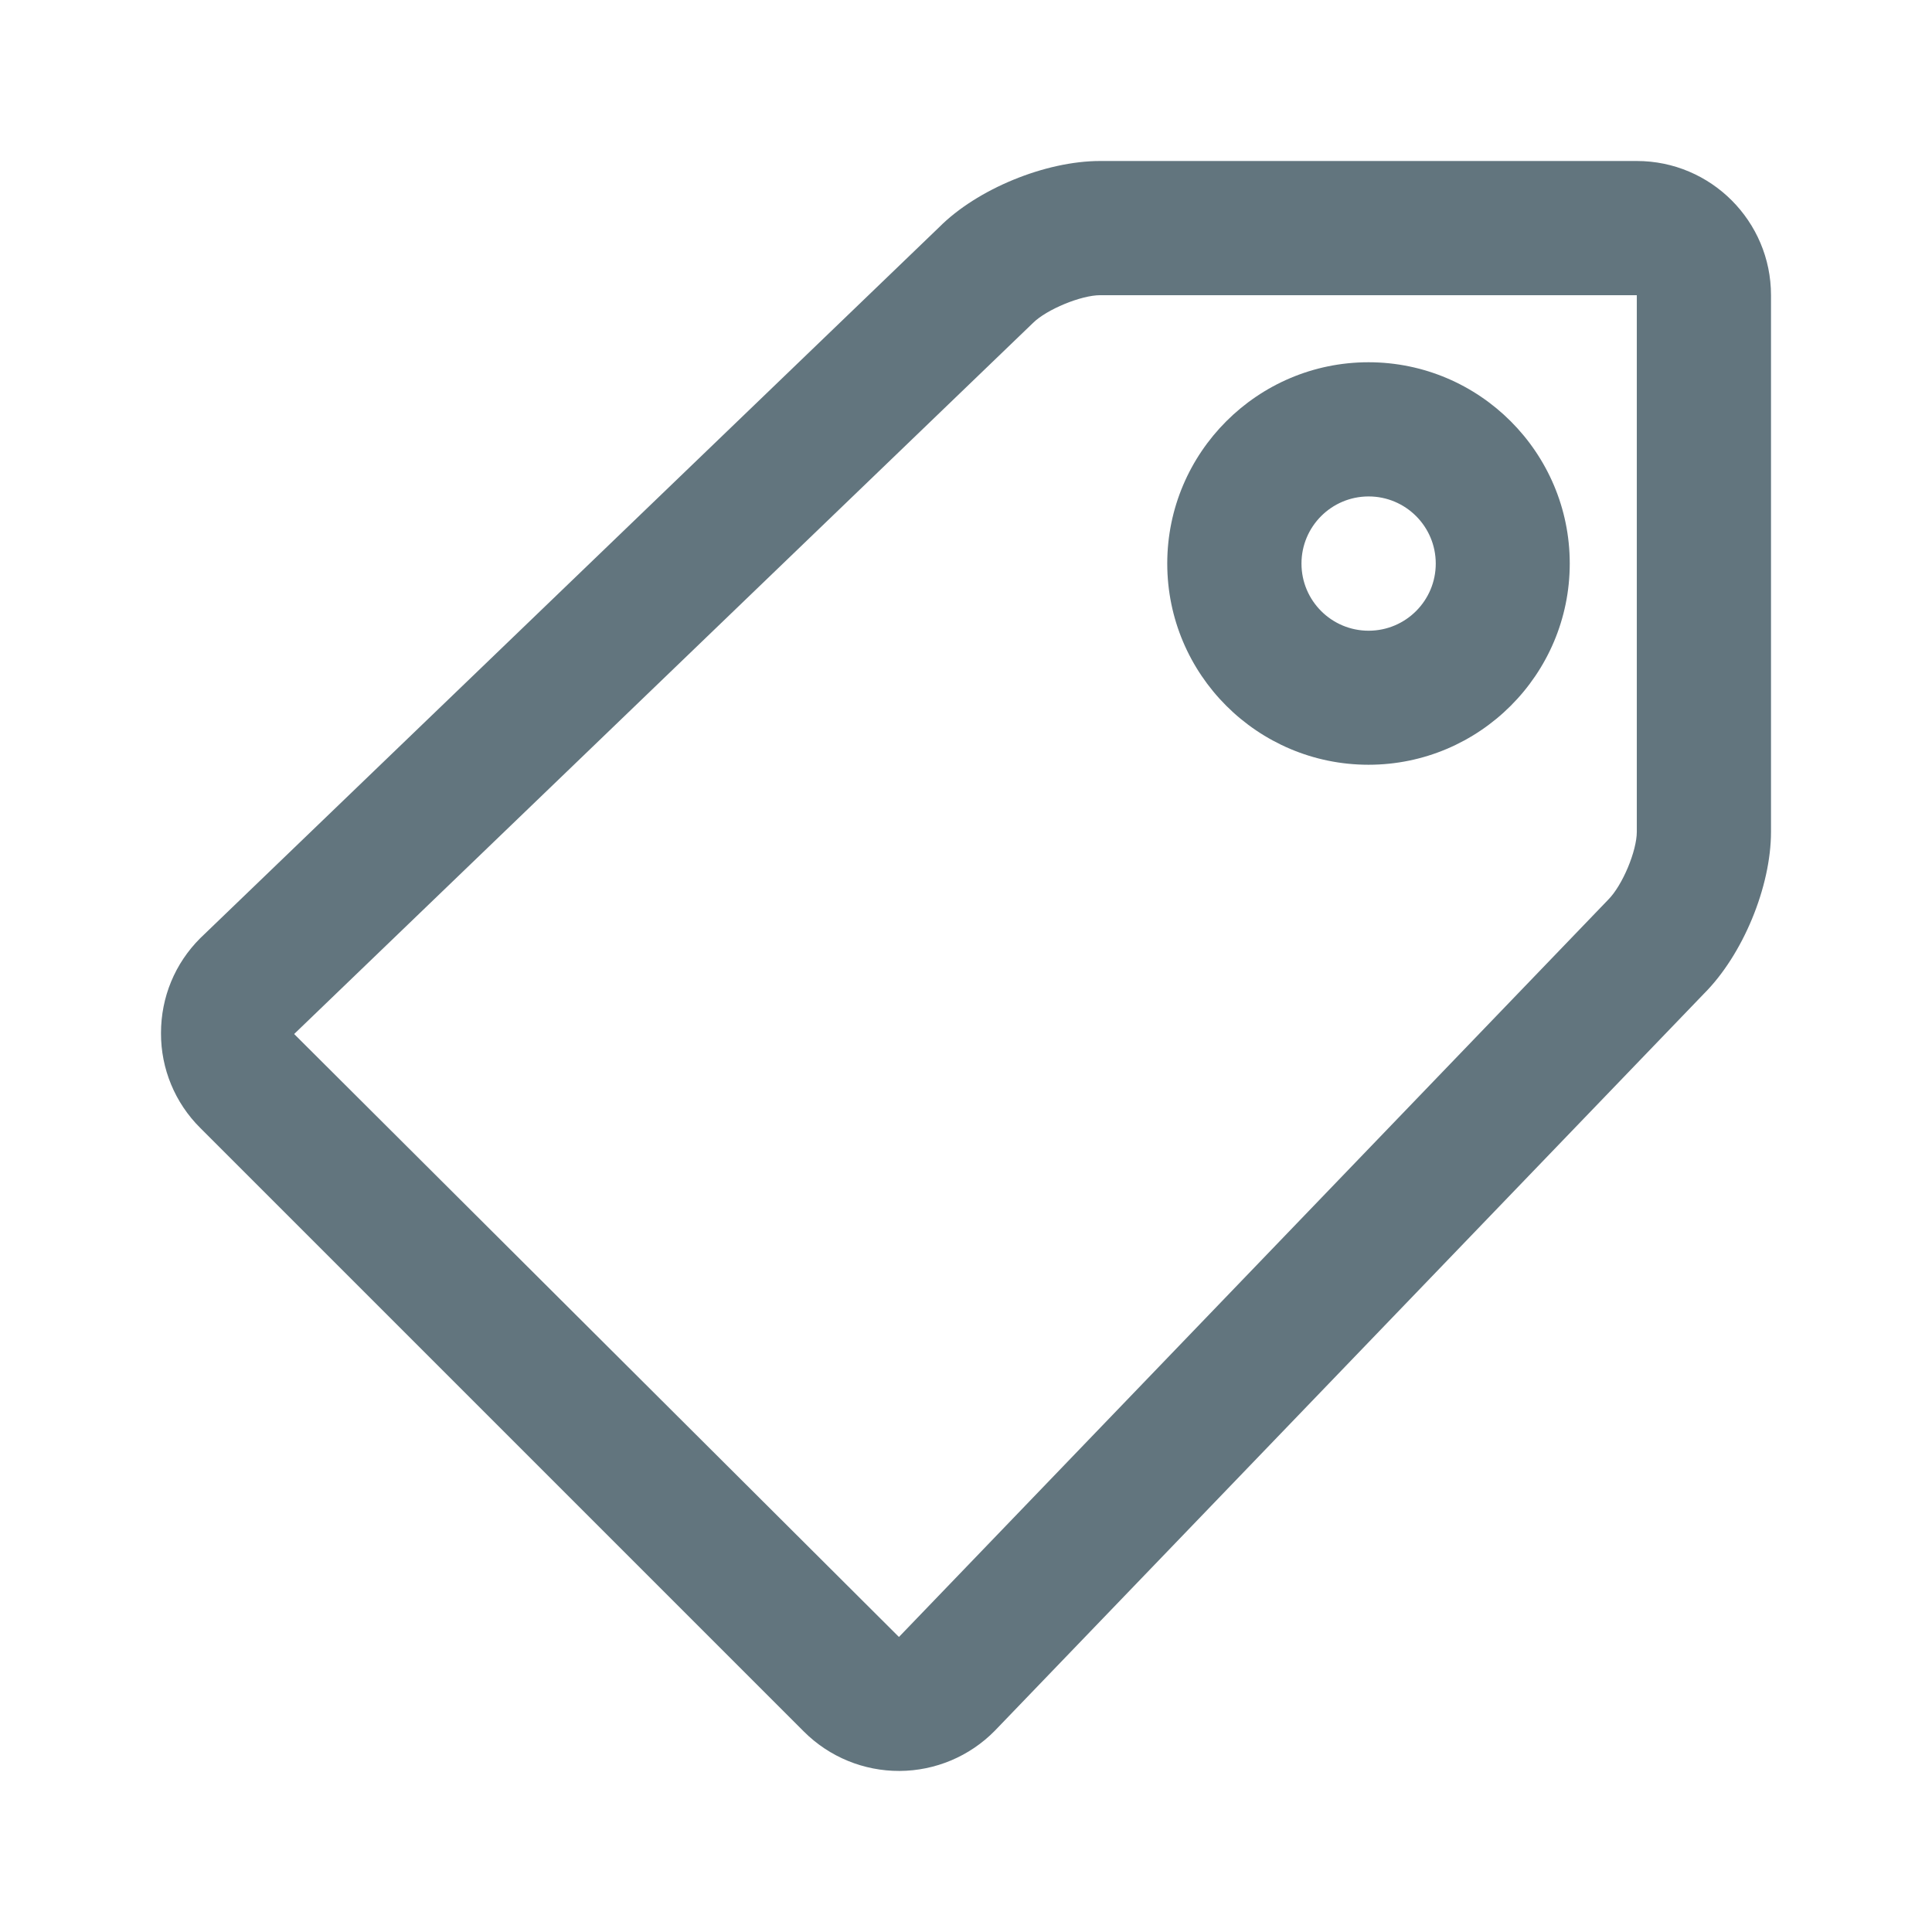
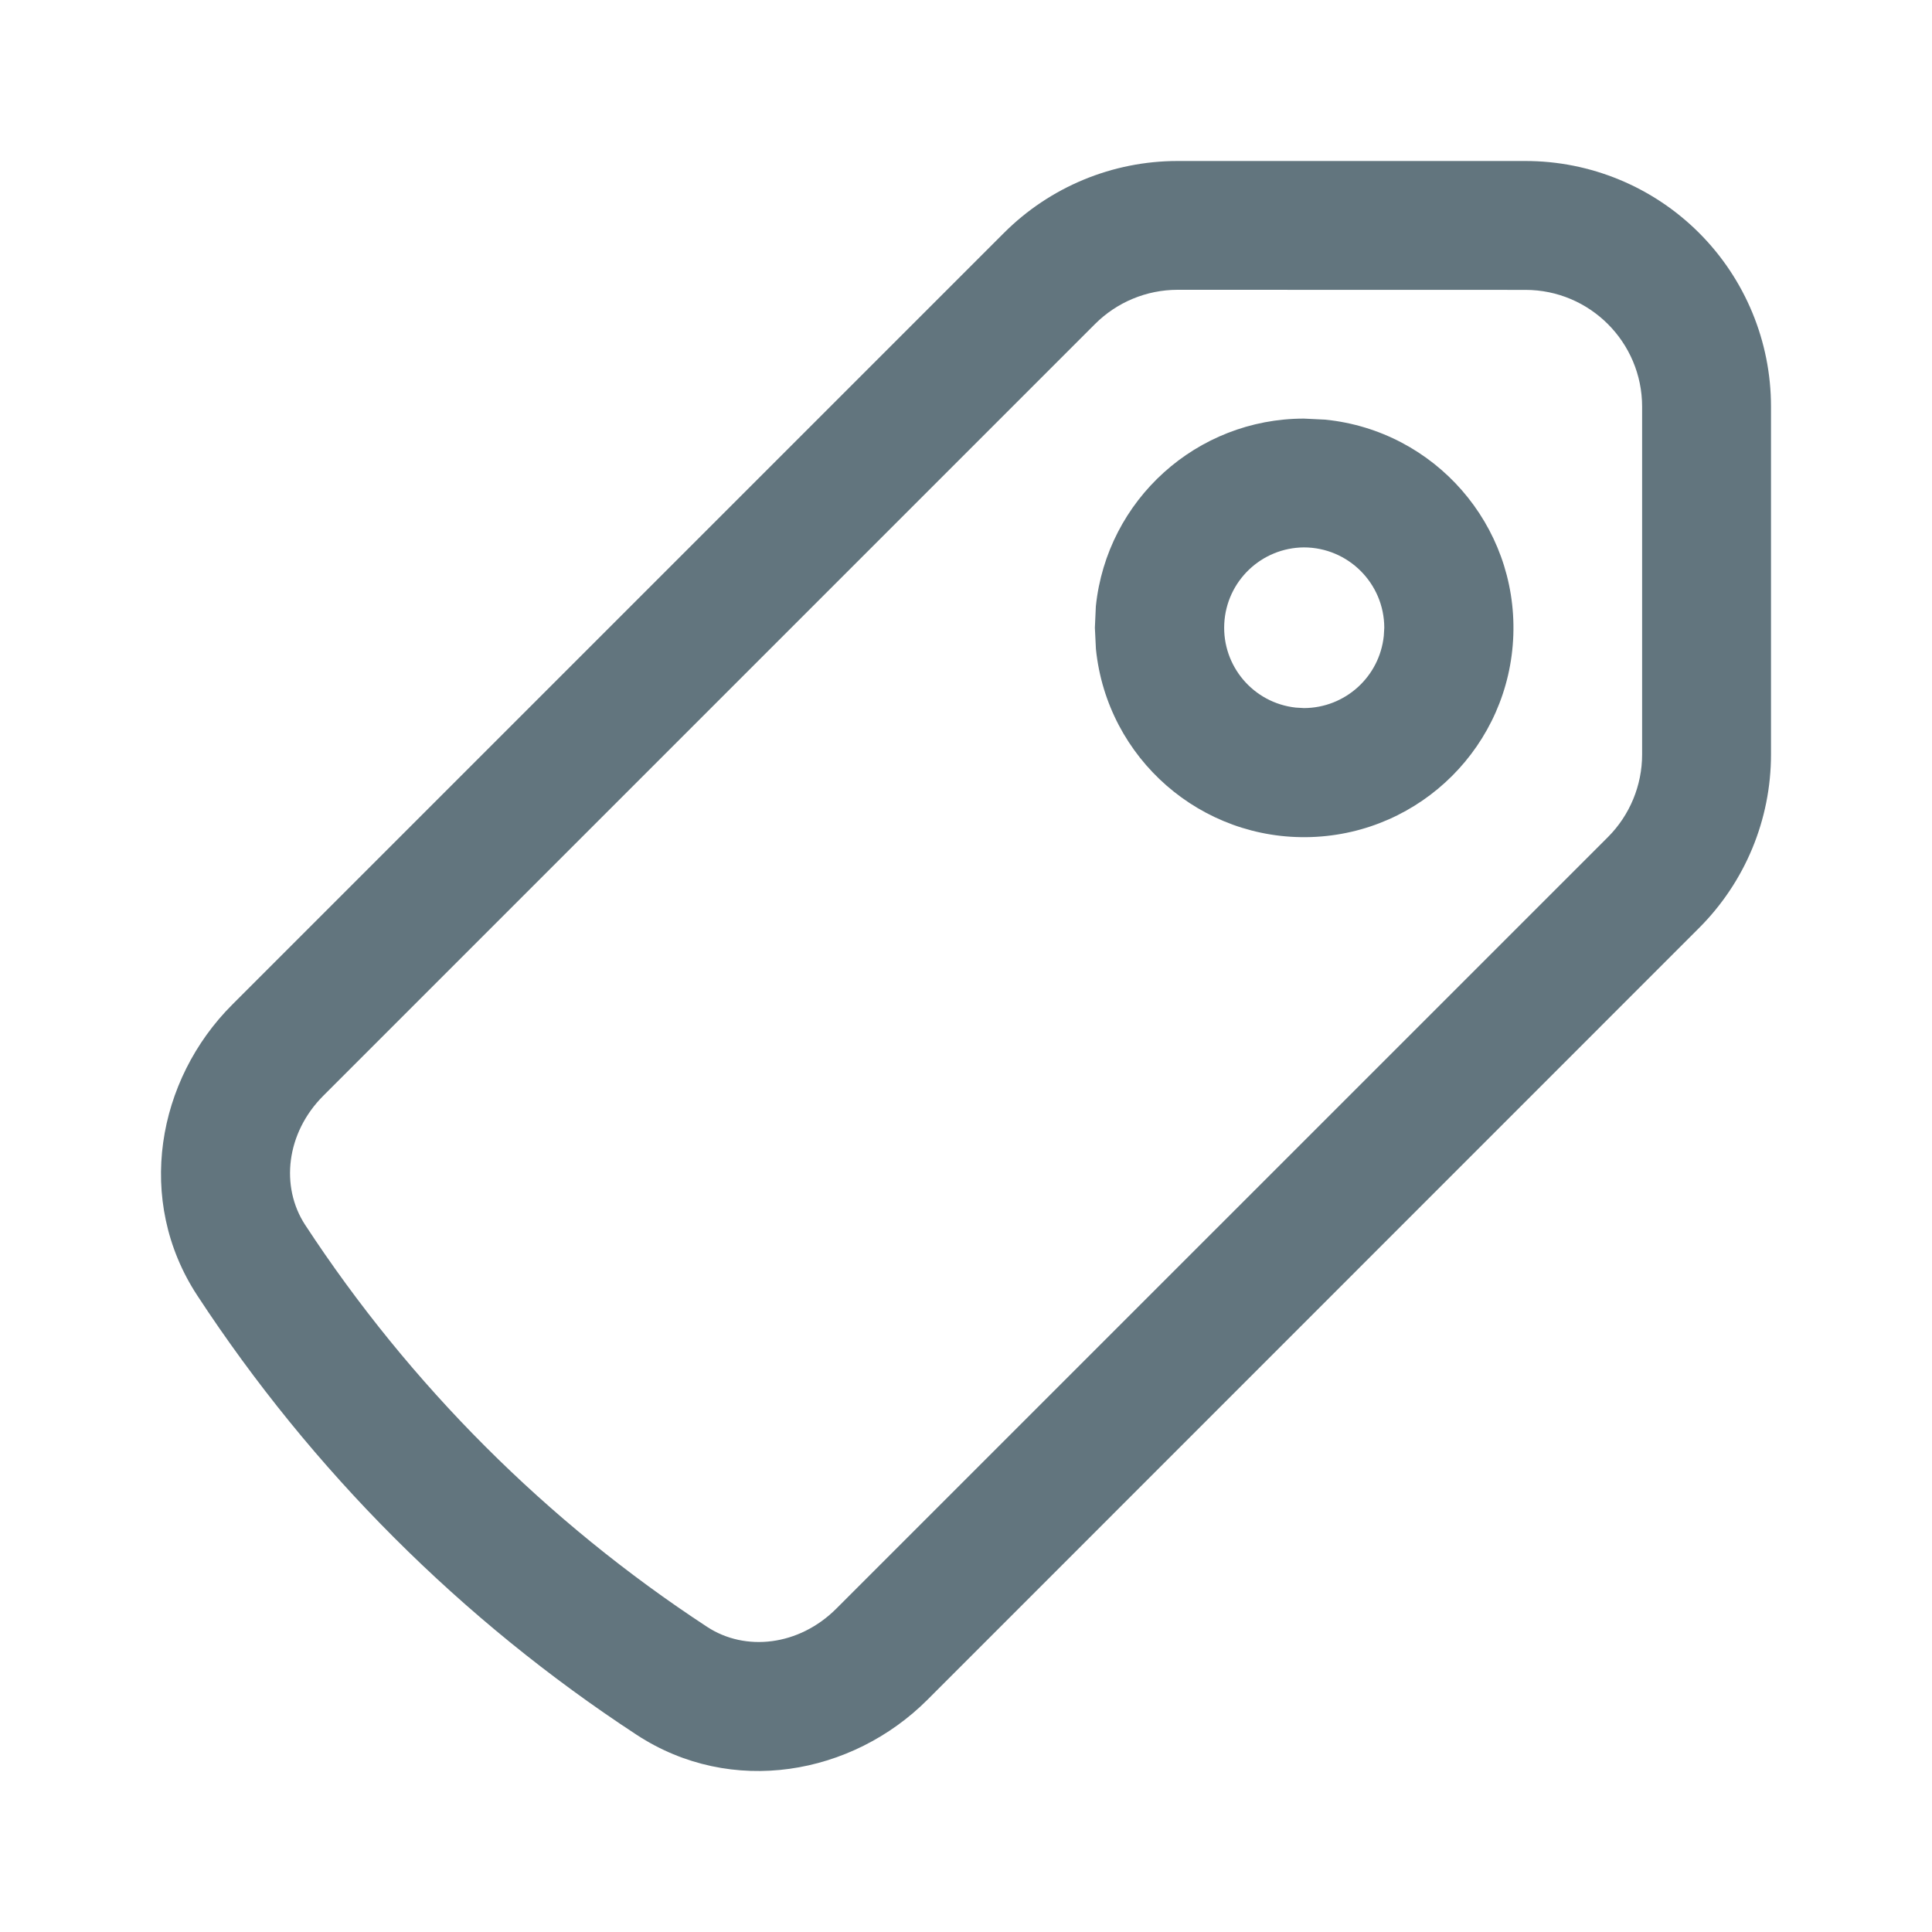
<svg xmlns="http://www.w3.org/2000/svg" fill="none" viewBox="0 0 24 24">
-   <path fill="#62757E" fill-rule="evenodd" d="m21.166 12.345-8.81 9.157a1.67 1.67 0 0 1-2.368.01l-7.5-7.5A1.65 1.65 0 0 1 2 12.833c0-.446.173-.865.488-1.179l9.178-8.831c.47-.473 1.317-.823 2-.823h6.667C21.253 2 22 2.748 22 3.667v6.666c0 .683-.35 1.529-.834 2.012m-.833-8.678h-6.666c-.238 0-.666.177-.835.345l-9.178 8.833 7.513 7.49v-.002h.002l8.807-9.155c.18-.18.357-.608.357-.845zM17 9.5c-1.378 0-2.5-1.12-2.5-2.5 0-1.378 1.122-2.5 2.5-2.5s2.5 1.122 2.5 2.5c0 1.38-1.122 2.5-2.5 2.5m0-3.333a.834.834 0 1 0 .003 1.668A.834.834 0 0 0 17 6.167" clip-rule="evenodd" />
+   <path fill="#62757E" d="M18.948 2A3.05 3.05 0 0 1 22 5.052v4.32c0 .81-.322 1.585-.895 2.157l-9.584 9.586c-.935.935-2.432 1.208-3.613.435a18.9 18.9 0 0 1-5.458-5.458c-.773-1.181-.5-2.678.435-3.612l9.586-9.586A3.05 3.05 0 0 1 14.628 2zm-4.32 1.6c-.385 0-.754.154-1.025.425l-9.586 9.586c-.464.464-.536 1.13-.227 1.604a17.3 17.3 0 0 0 4.995 4.995c.473.31 1.14.237 1.604-.227l9.586-9.585c.271-.272.424-.641.424-1.026v-4.32c0-.801-.65-1.451-1.45-1.451zm1.836 1.613a2.6 2.6 0 1 1-2.85 2.85l-.013-.265.012-.266A2.6 2.6 0 0 1 16.198 5.2zM16.198 6.8a.998.998 0 0 0-.102 1.99l.102.006a1 1 0 0 0 .992-.897l.006-.101a1 1 0 0 0-.998-.998" />
</svg>
